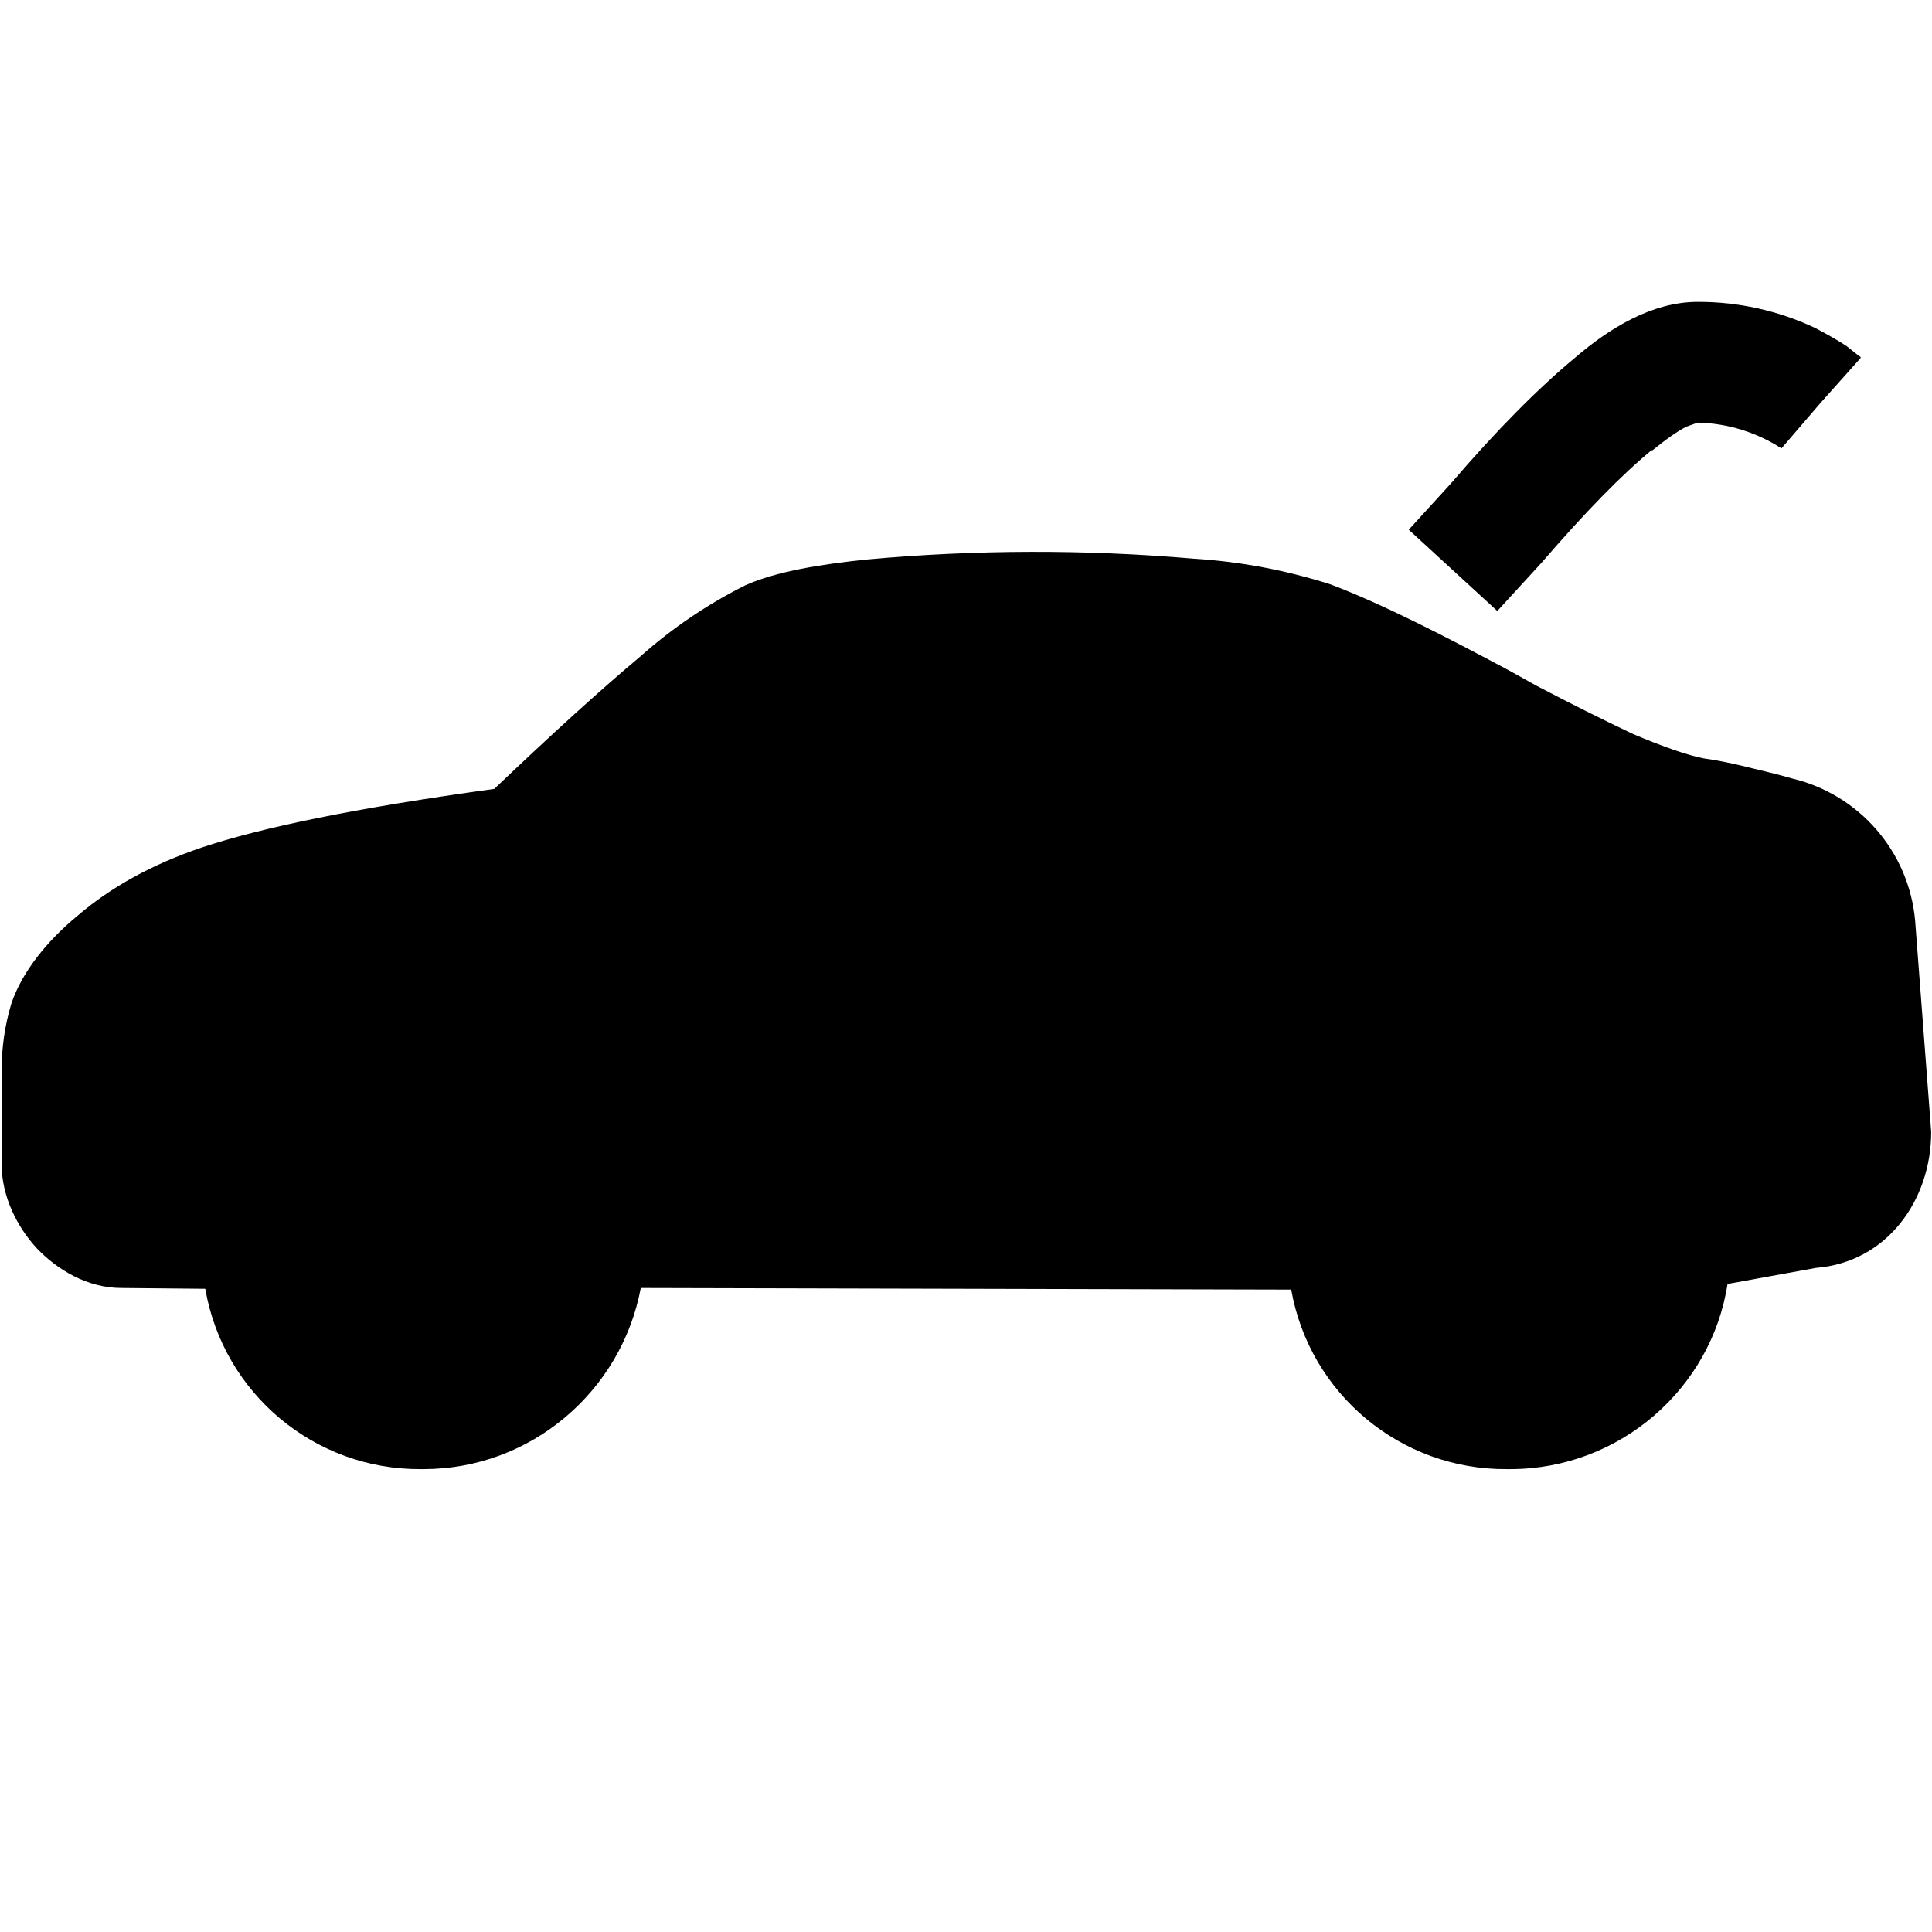
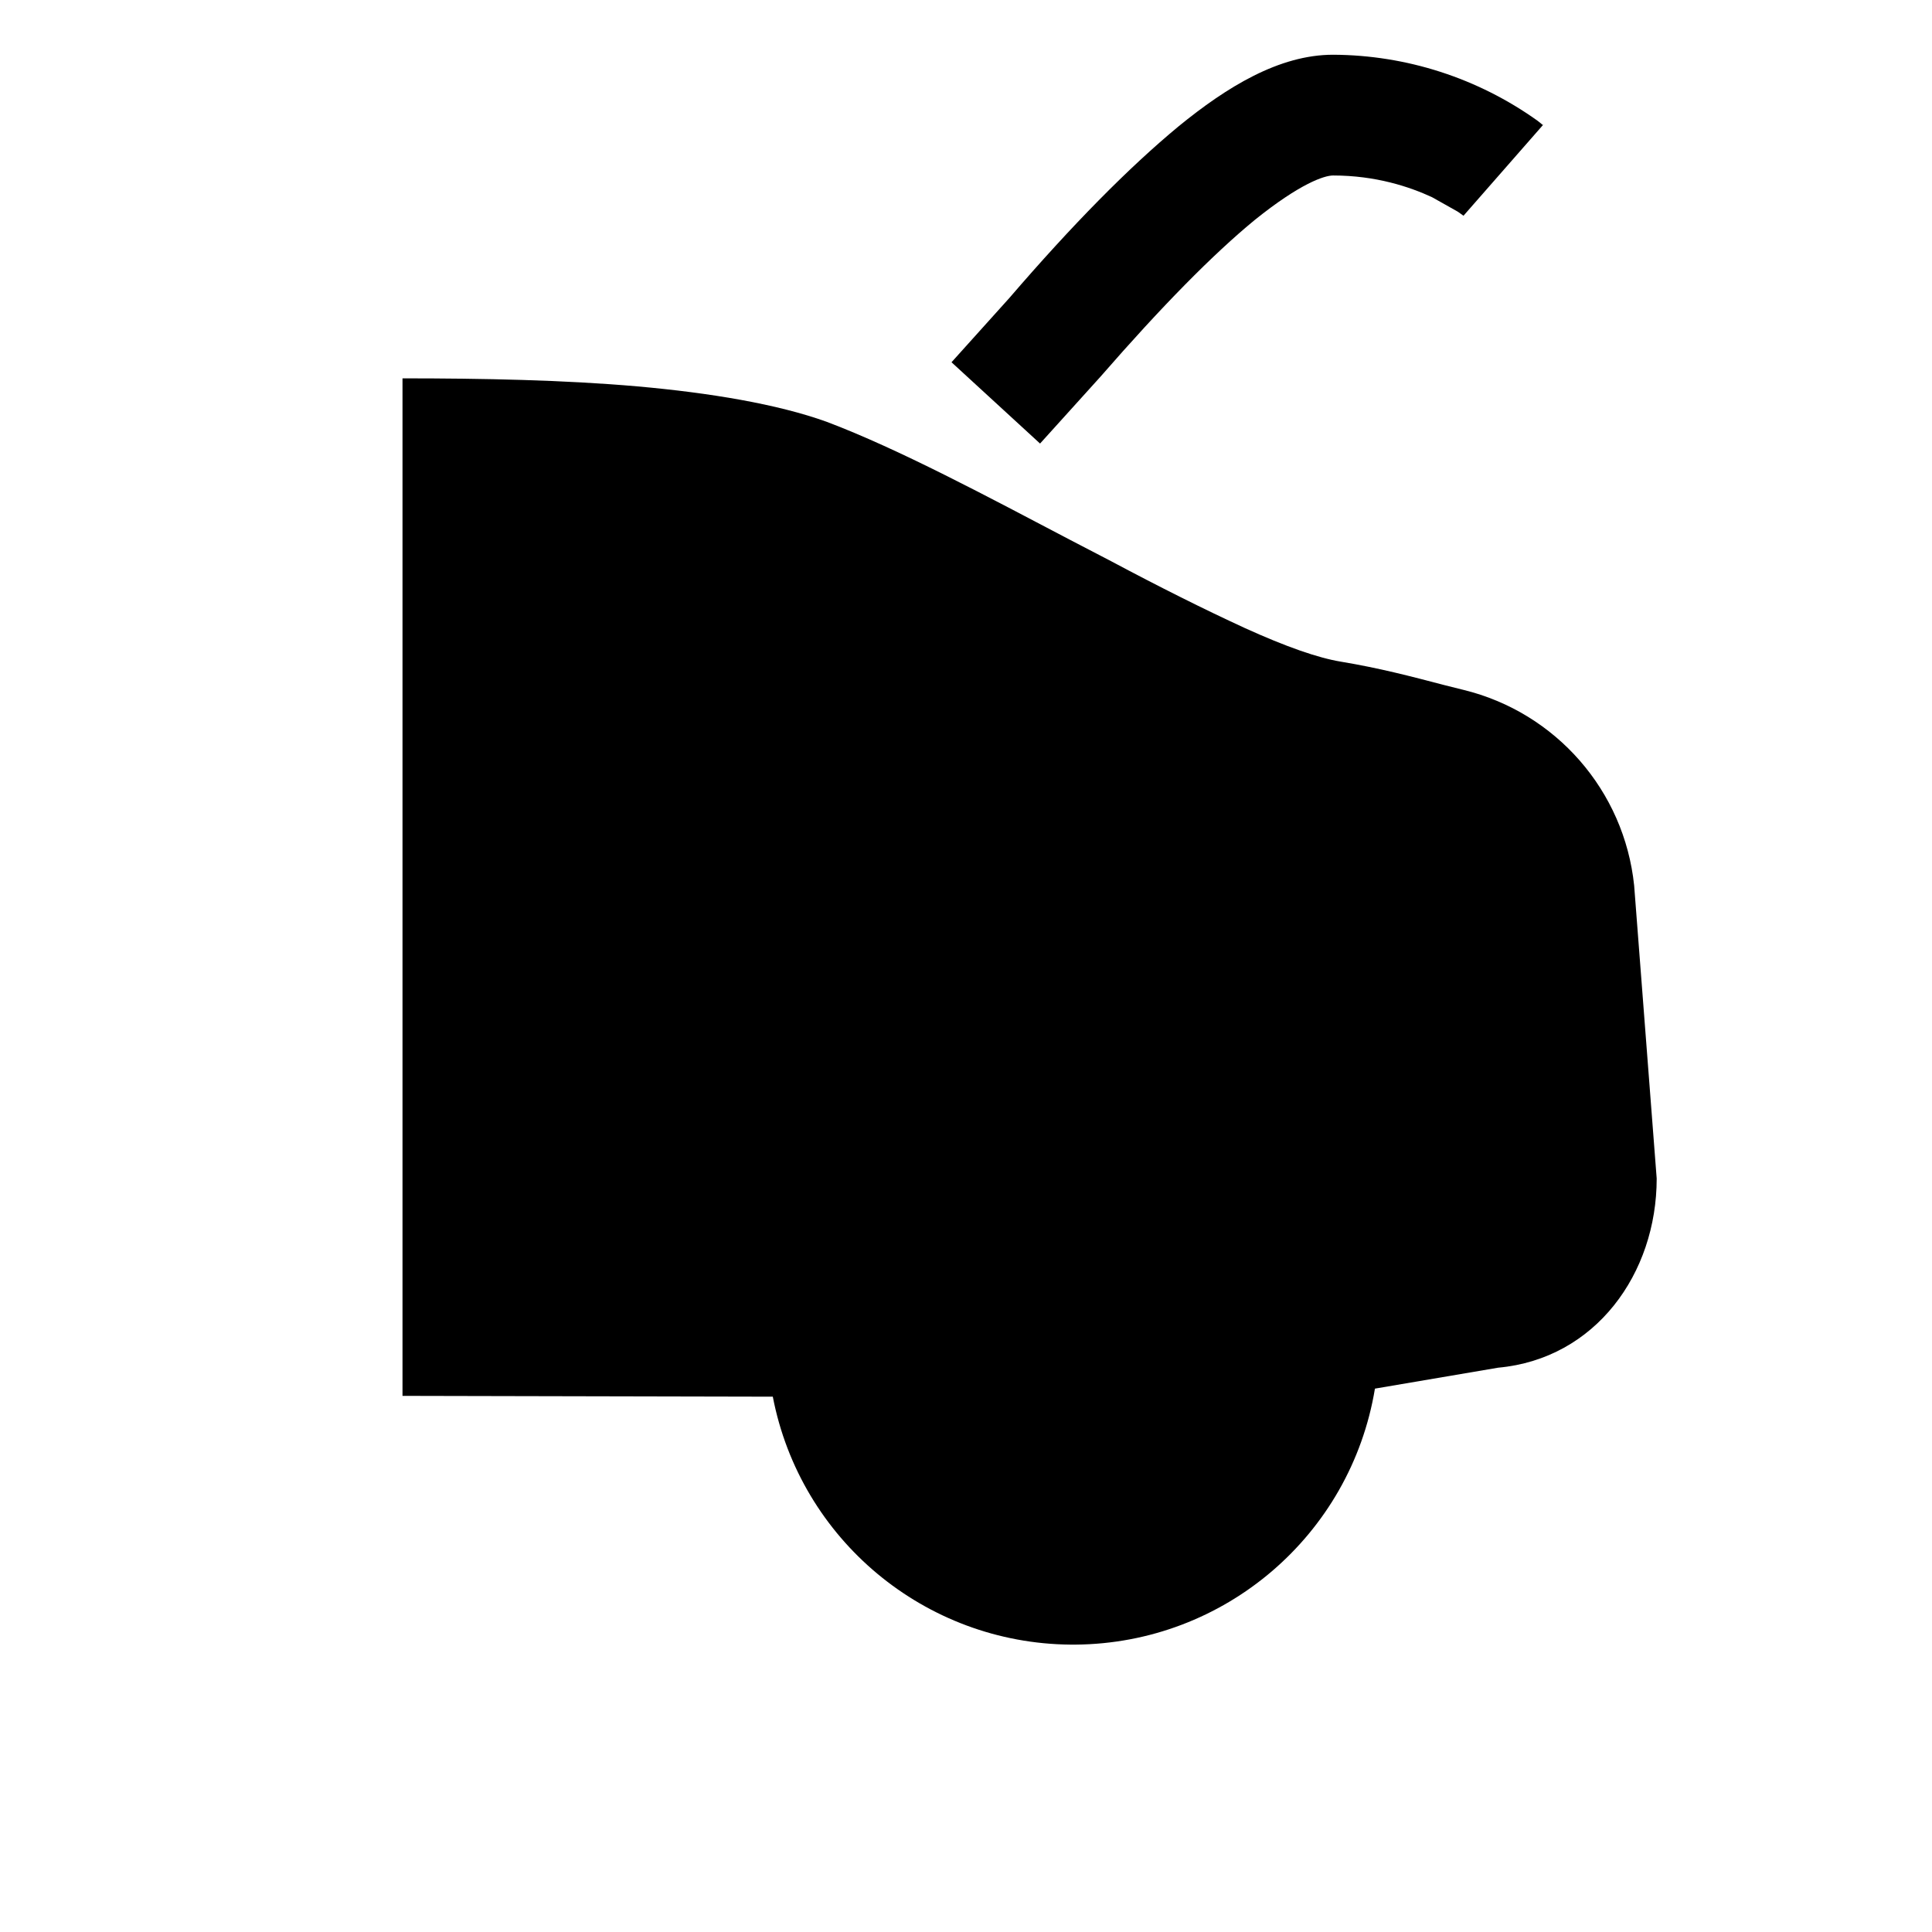
<svg xmlns="http://www.w3.org/2000/svg" width="24" height="24" fill="none">
-   <path fill="currentColor" d="M20.52 5.6q.27-.22.43-.3l.14-.05a2 2 0 0 1 1.04.32l.49-.57.5-.56h-.01v-.01l-.02-.01-.15-.12q-.15-.1-.4-.23a3.4 3.4 0 0 0-1.45-.32c-.57 0-1.1.33-1.52.69q-.7.58-1.55 1.57l-.52.57 1.1 1.01.55-.6q.82-.95 1.37-1.4m-3.99 1.67a7 7 0 0 0-1.7-.32 23 23 0 0 0-4.06.01c-.58.06-1.13.15-1.51.32a6 6 0 0 0-1.3.88q-.74.62-1.82 1.65c-1.74.24-2.89.48-3.64.73q-.91.31-1.53.84c-.39.32-.7.71-.83 1.1q-.12.4-.12.83v1.16c0 .4.19.78.44 1.05.25.26.62.49 1.05.49l1.04.01a2.7 2.7 0 0 0 2.68 2.24h.03c1.34 0 2.46-.97 2.7-2.25l8.08.02a2.7 2.7 0 0 0 2.68 2.23h.04c1.36 0 2.5-1 2.7-2.3l1.1-.2c.88-.07 1.43-.84 1.43-1.69l-.2-2.63a2 2 0 0 0-1.53-1.76l-.18-.05c-.3-.07-.57-.15-.92-.2q-.3-.06-.87-.3-.55-.26-1.2-.6l-.36-.2c-.75-.4-1.54-.81-2.2-1.06" />
+   <path fill="currentColor" d="M5 4.7c1 0 2.01.02 2.92.1.9.08 1.74.22 2.35.44.9.34 2 .93 3.03 1.47l.5.26q.9.48 1.66.83.77.35 1.2.42c.48.08.86.18 1.28.29l.24.06A2.8 2.8 0 0 1 20.3 11l.28 3.64c0 1.18-.76 2.24-1.97 2.35l-1.53.26a3.8 3.8 0 0 1-3.72 3.18h-.06a3.8 3.8 0 0 1-3.7-3.08L5 17.34zM16.56.68a4.4 4.4 0 0 1 2.54.82l.05.04.01.01h.01l-.99 1.13-.07-.05-.32-.18c-.28-.13-.7-.27-1.23-.27-.11 0-.41.1-.97.55q-.78.64-1.92 1.95l-.75.83-1.1-1.01.72-.8q1.17-1.36 2.1-2.13c.6-.49 1.25-.89 1.92-.89" />
</svg>
